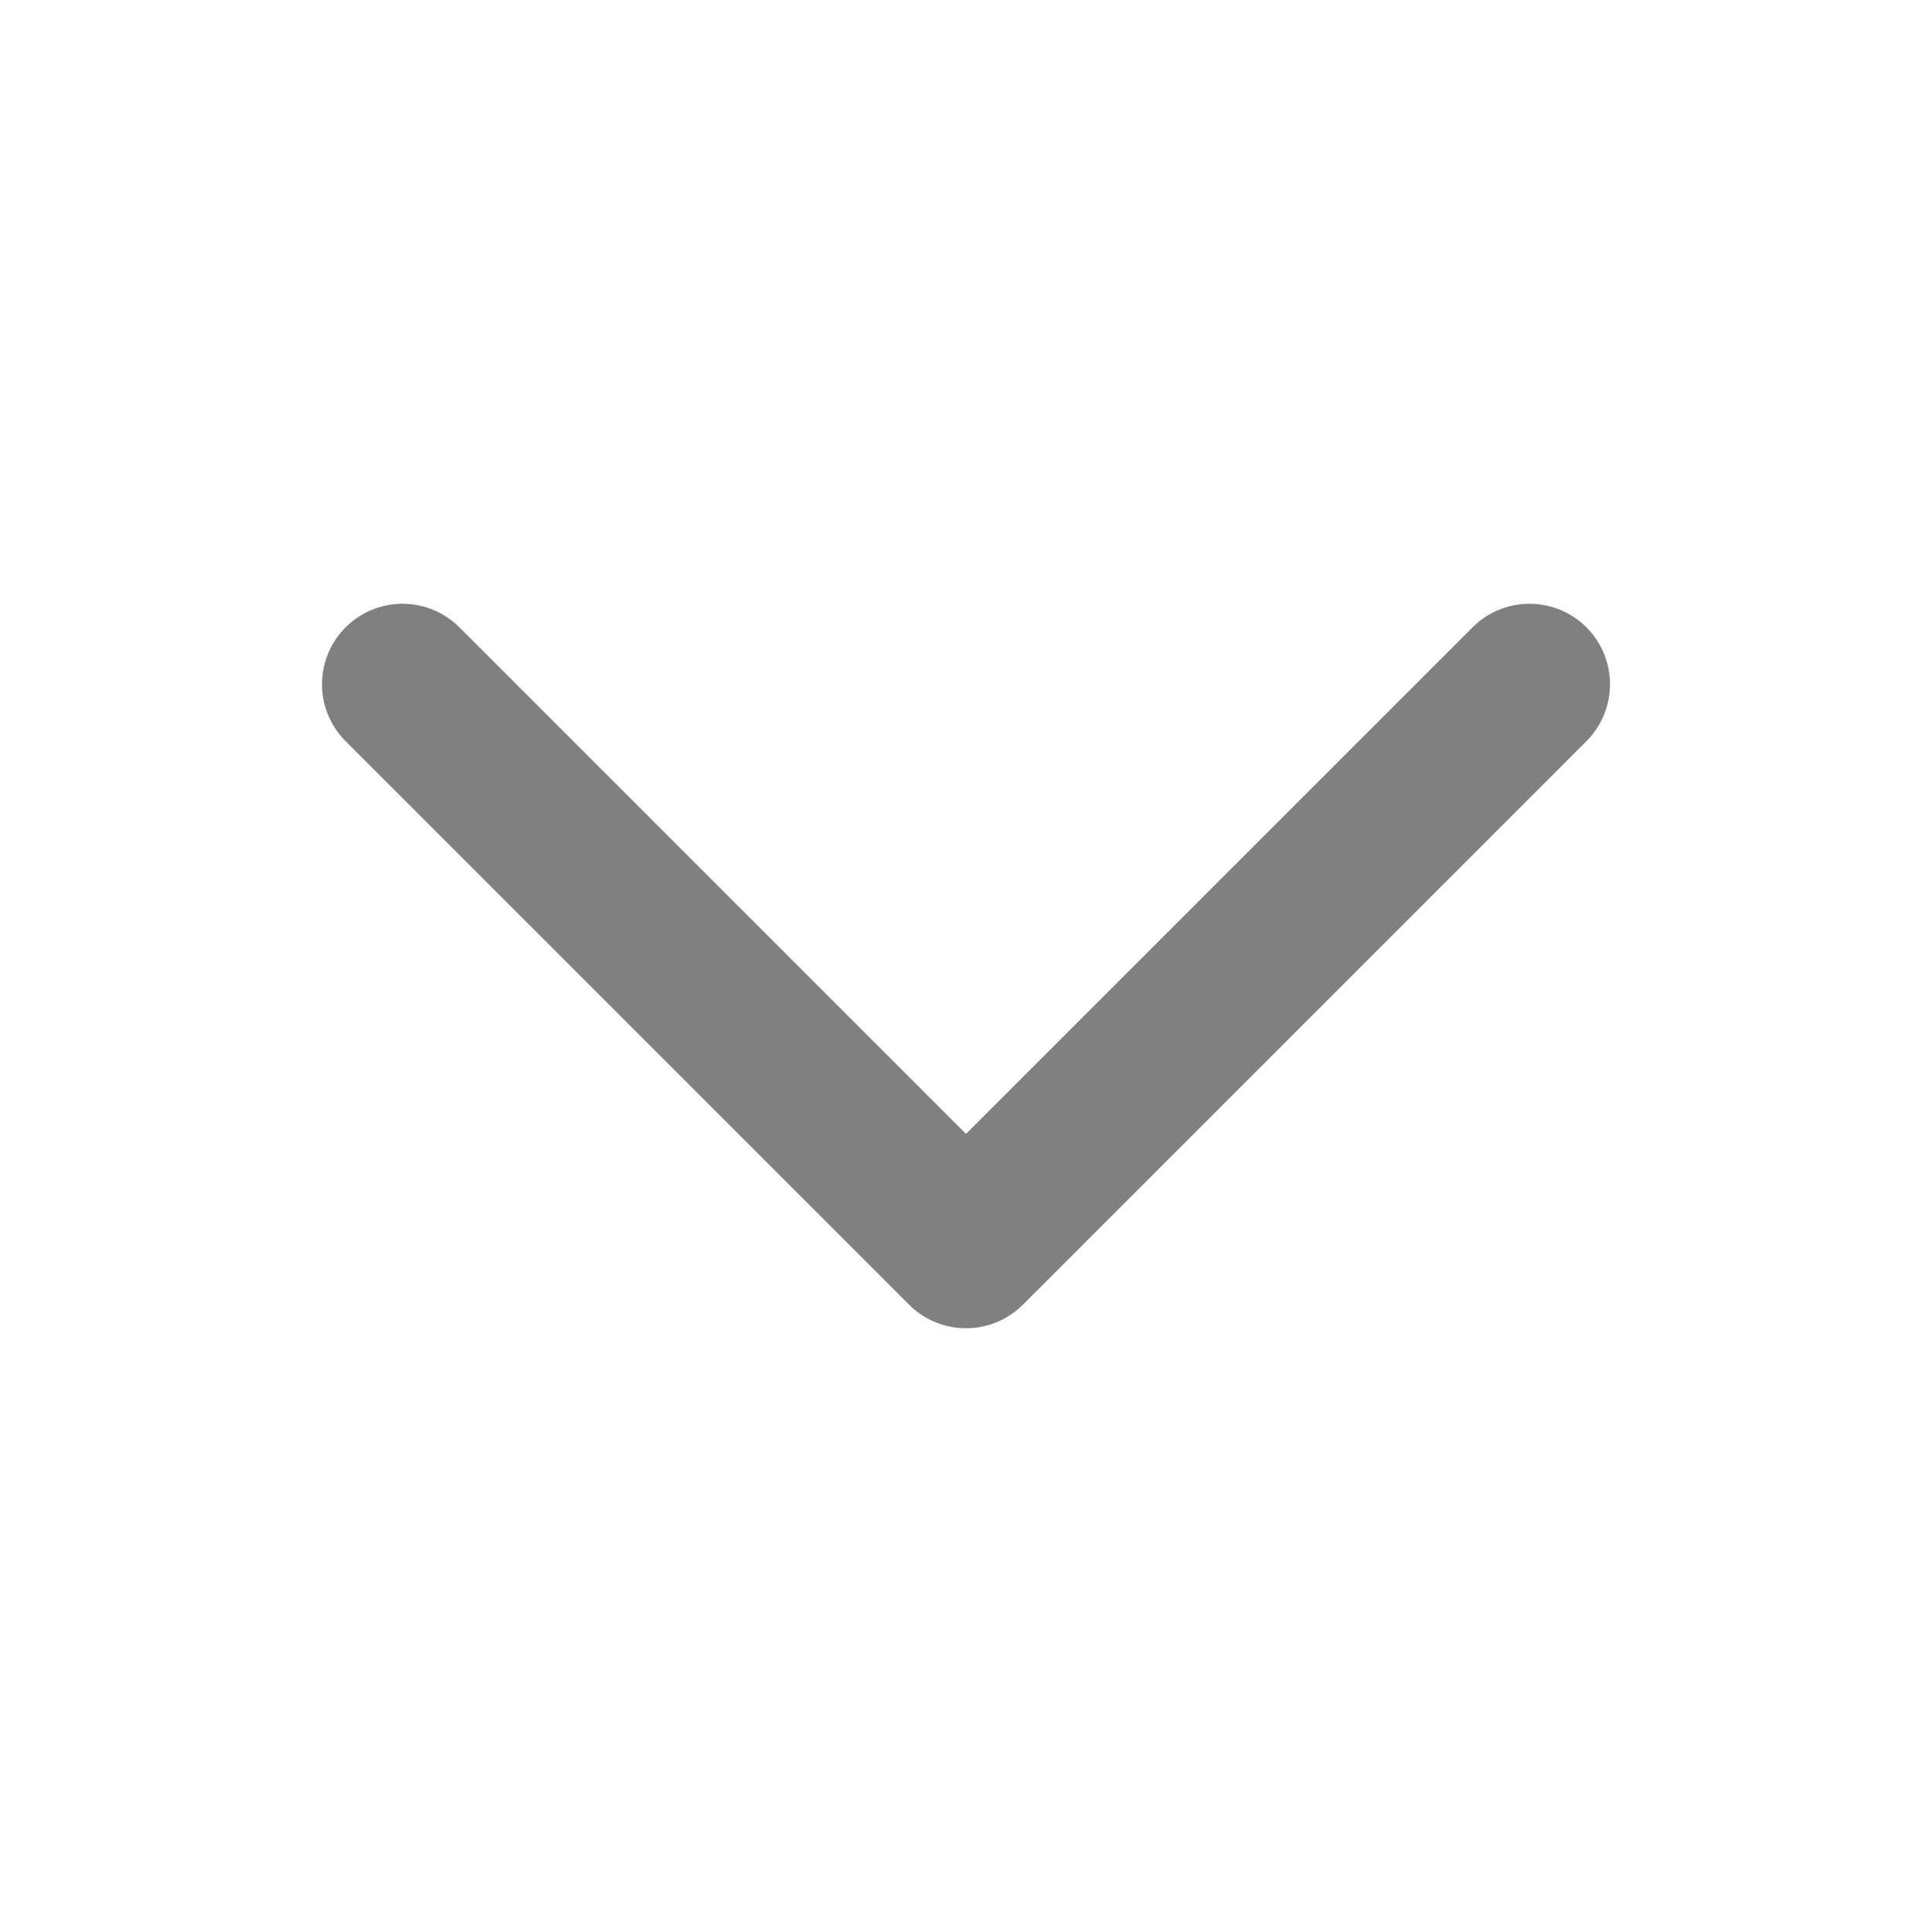
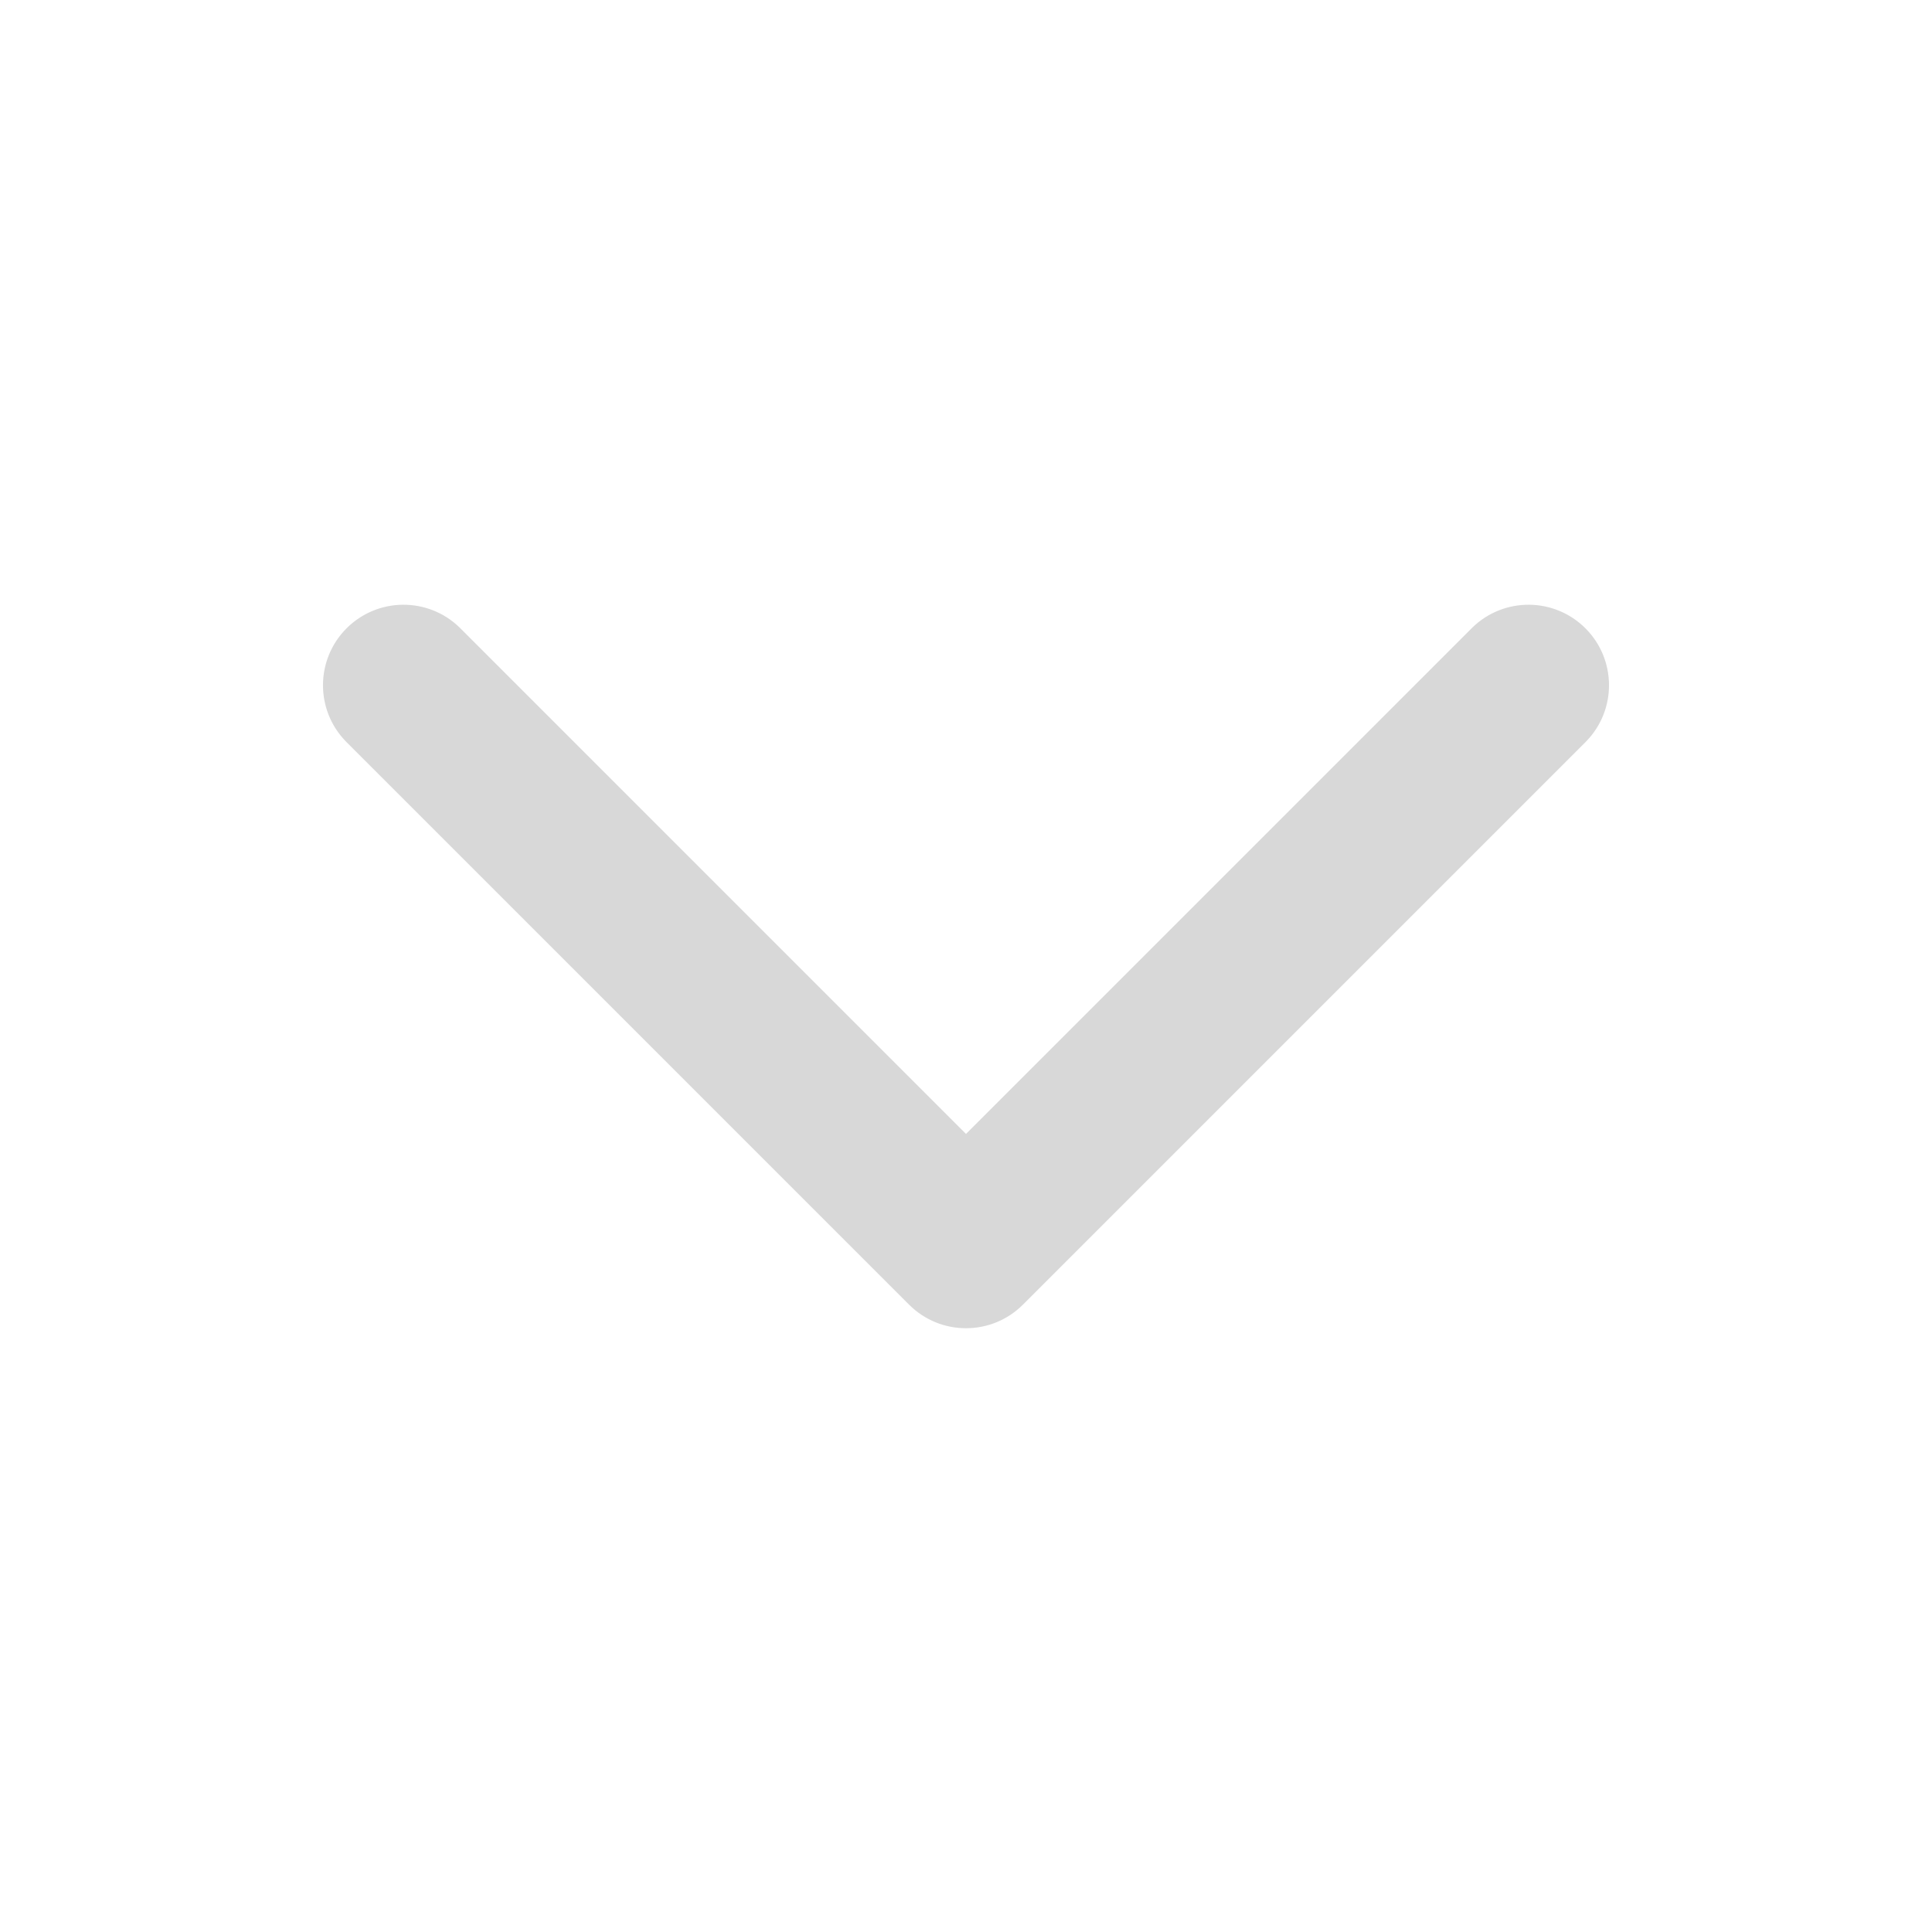
<svg xmlns="http://www.w3.org/2000/svg" viewBox="0 0 24 24">
  <defs>
    <style id="current-color-scheme" type="text/css">
-       .ColorScheme-Text { color: #808080 }
+       .ColorScheme-Text { color: #D8D8D8 }
    </style>
  </defs>
-   <g class="ColorScheme-Text" style="fill:none;stroke:currentColor">
-     <path style="stroke-width:2;stroke-linecap:round;stroke-linejoin:round" d="M 5,8.5 l 7,7 7,-7" />
+   <g class="ColorScheme-Text" style="fill:currentColor" transform="translate(12,12)">
+     <path d="m -0.707,4.207 a 1,1 0 0 0 1.414,0 l 7,-7 a 1,1 0 0 0 -1.414,-1.414              l -6.293,6.293 -6.293,-6.293 a 1,1 0 0 0 -1.414,1.414" />
  </g>
</svg>
